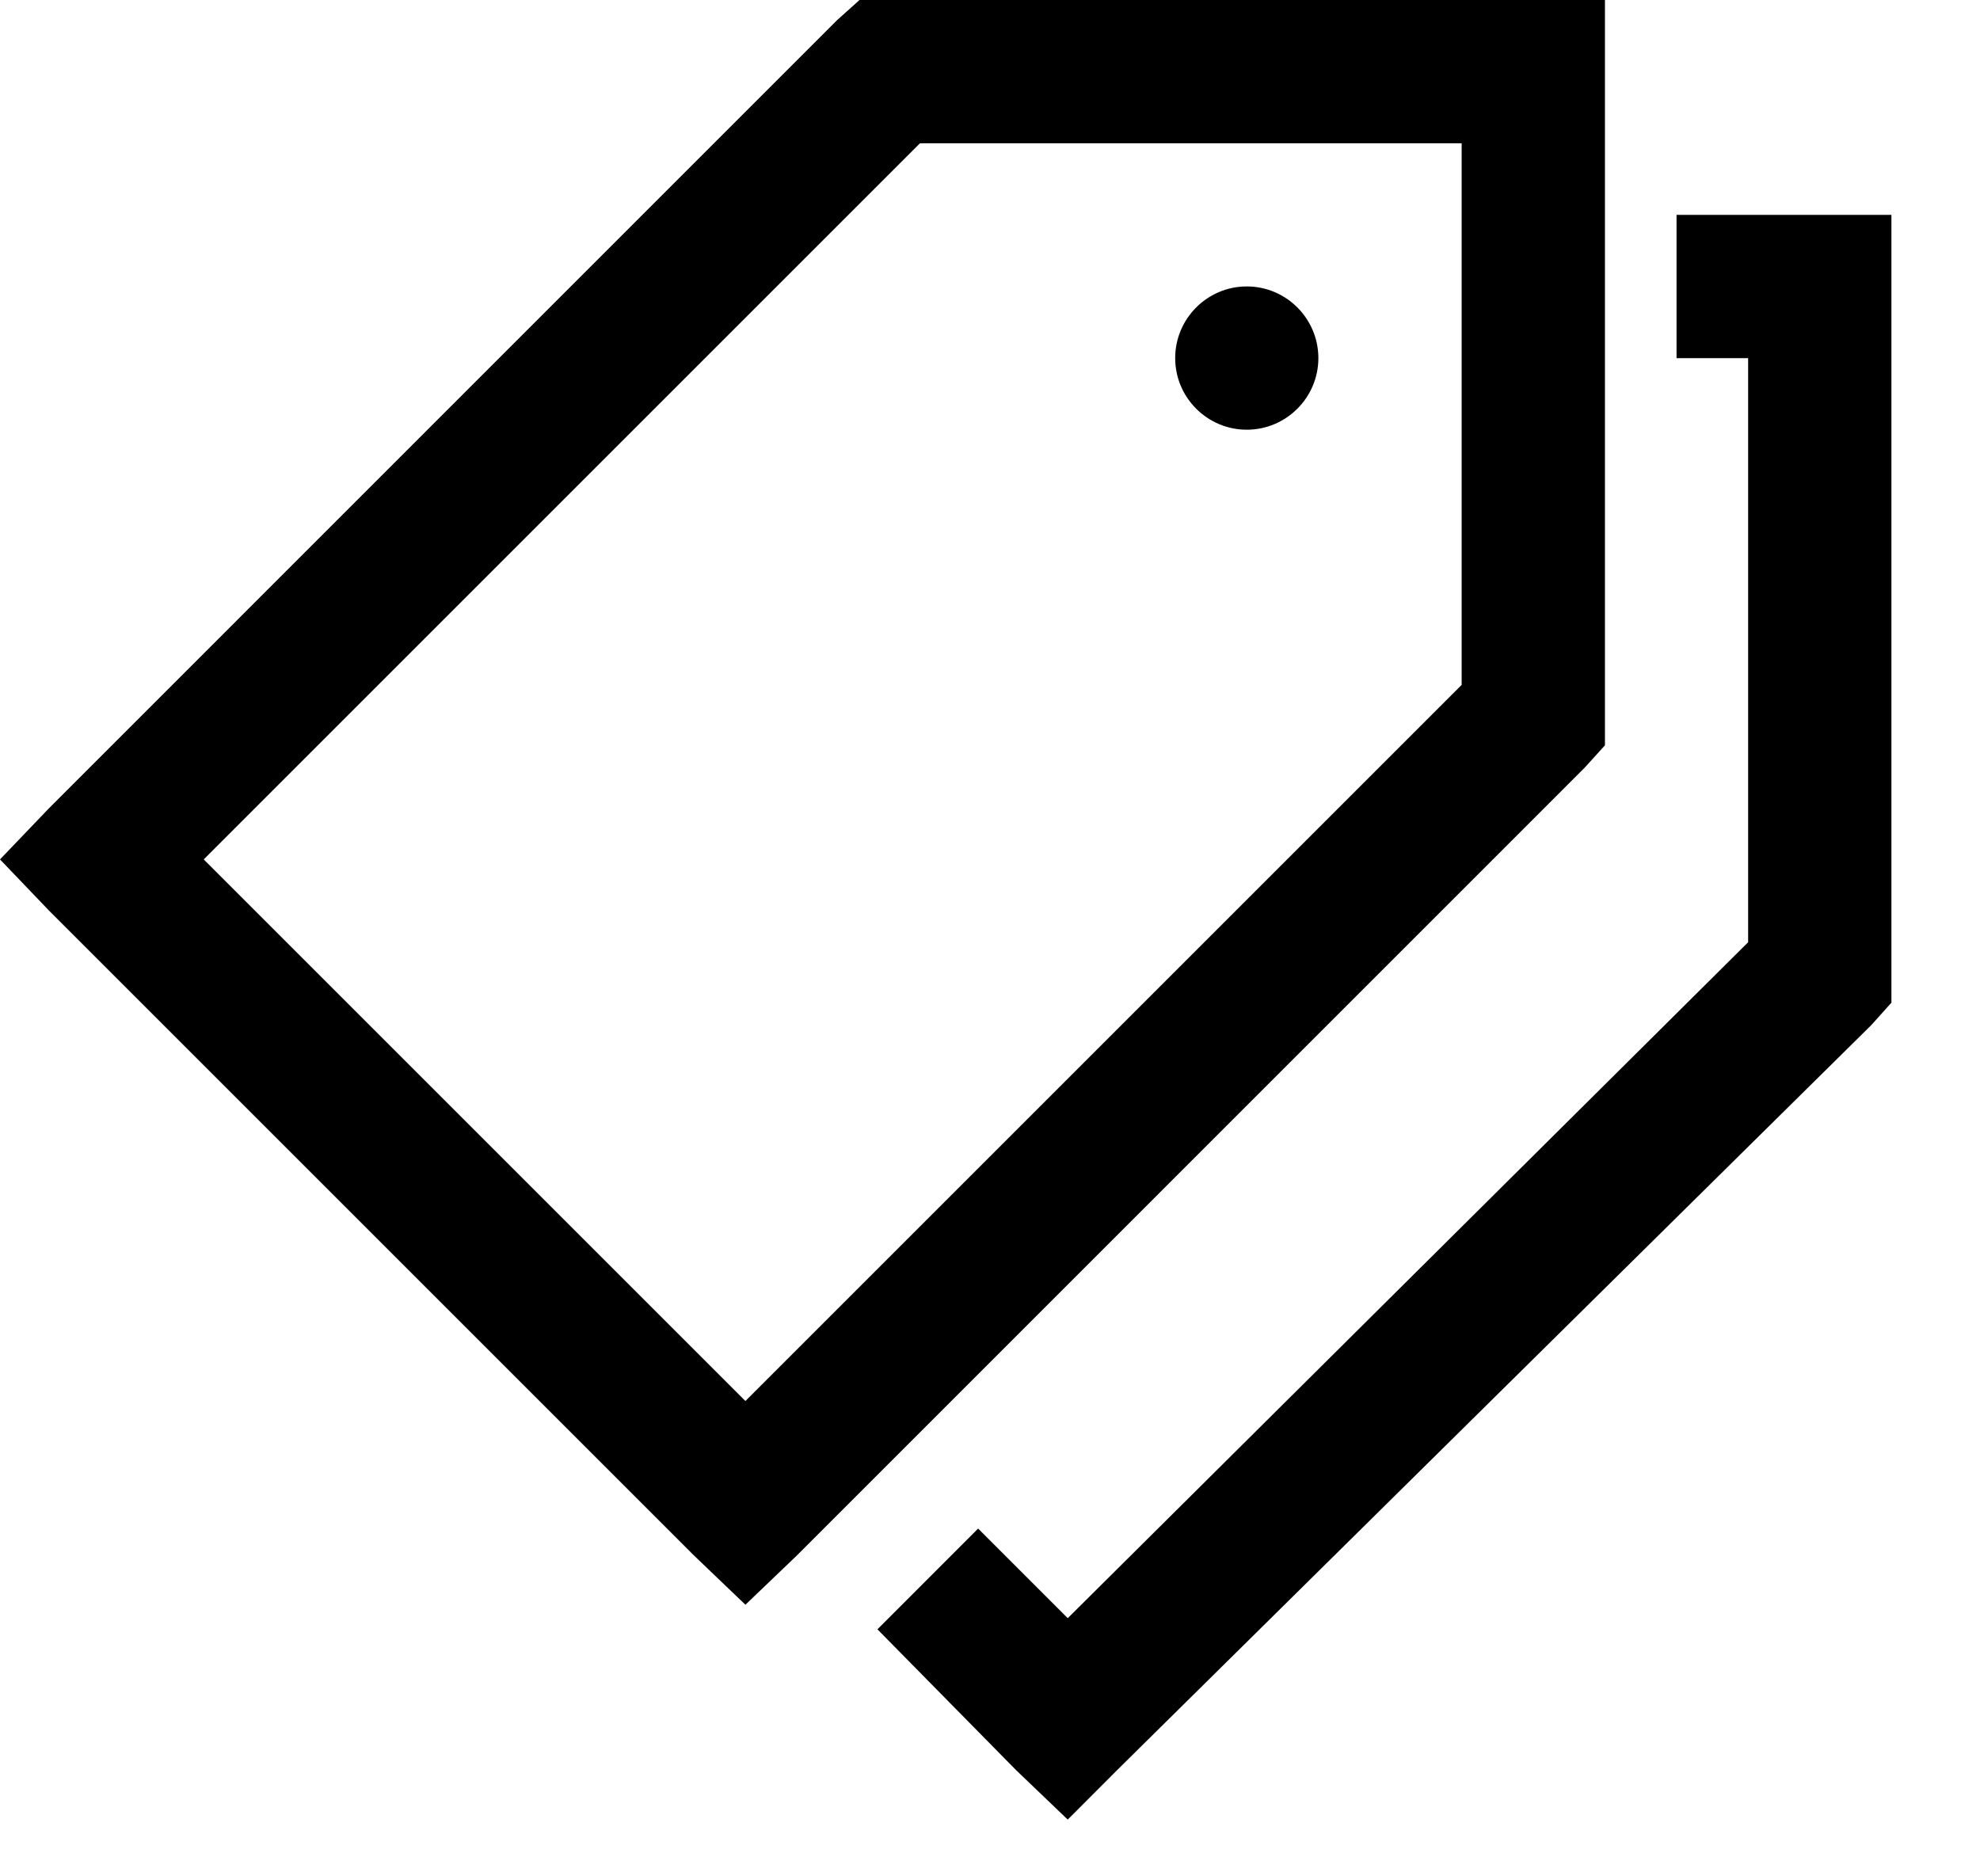
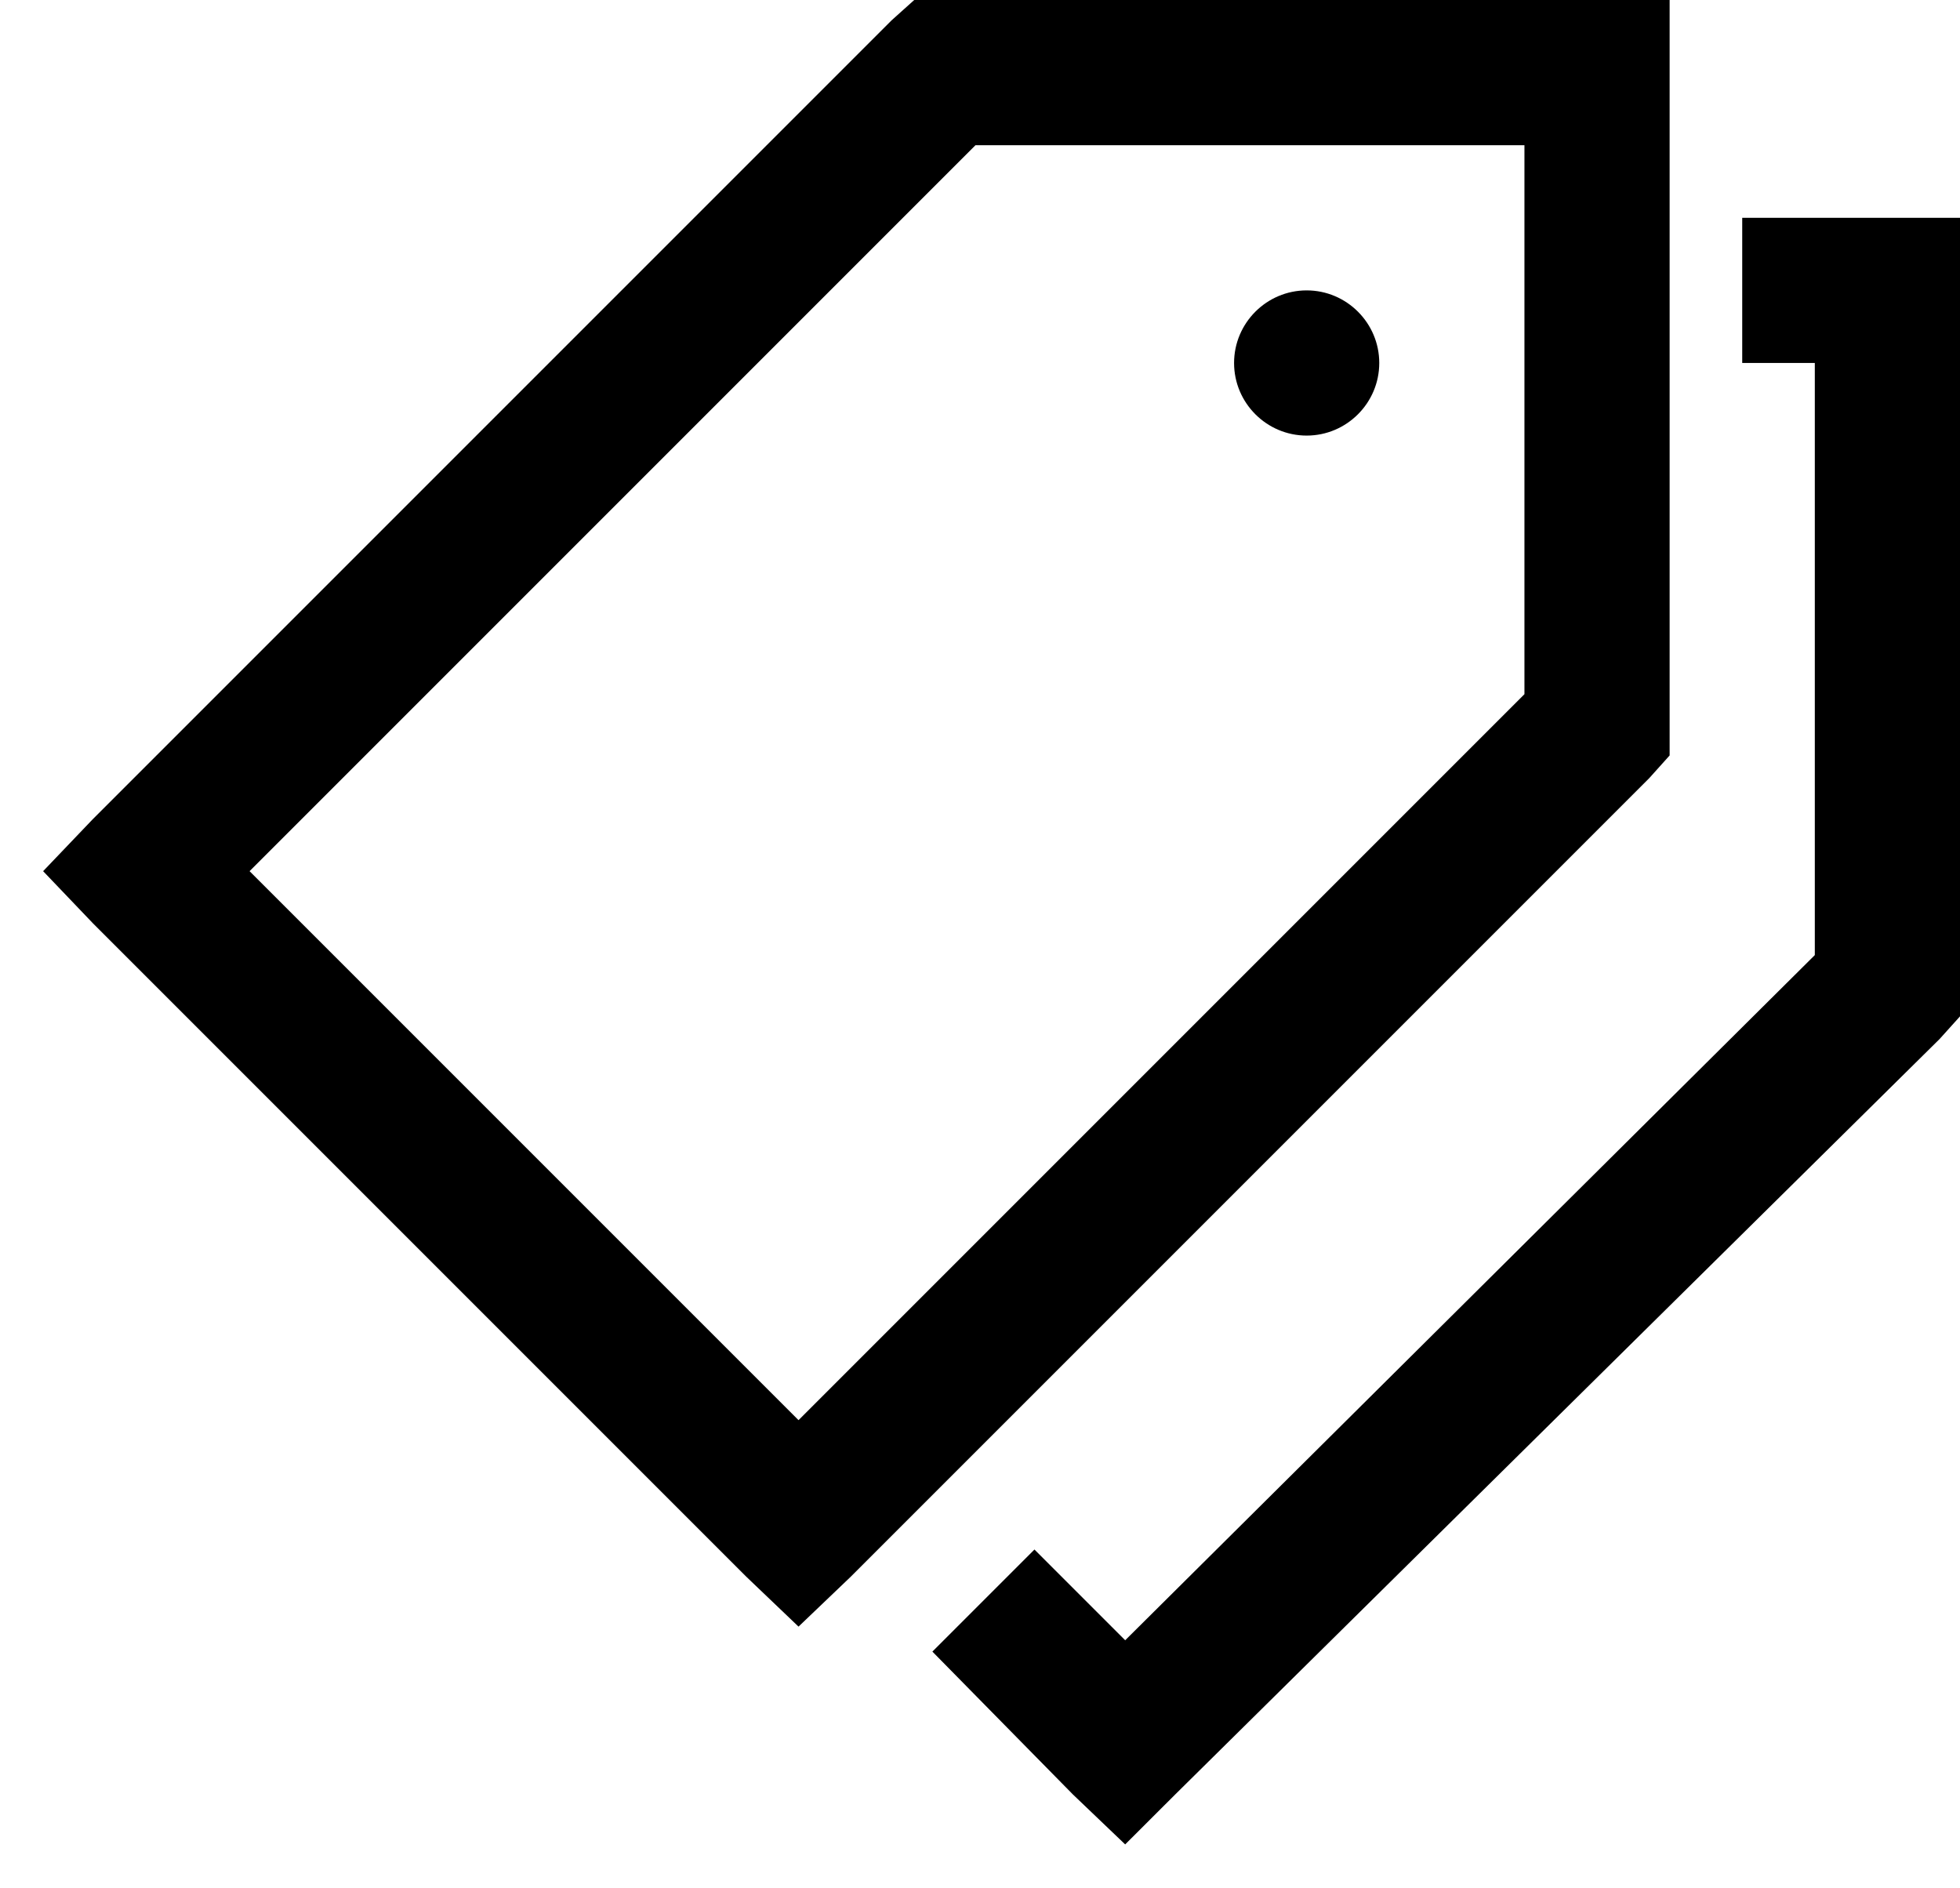
- <svg xmlns="http://www.w3.org/2000/svg" width="19px" height="18px" viewBox="0 0 19 18" version="1.1">
+ <svg xmlns="http://www.w3.org/2000/svg" width="27px" height="26px" viewBox="0 0 27 26" version="1.1">
  <g id="UI-Elements" stroke="none" stroke-width="1" fill="none" fill-rule="evenodd">
-     <g id="[UI]-Icons" transform="translate(-527, -630)">
-       <g id="tags-solid" transform="translate(525, 628)">
-         <path d="M10.248,2 L10.033,2.193 L2.473,9.754 L2,10.248 L2.473,10.742 L8.659,16.928 L9.153,17.401 L9.647,16.928 L17.207,9.367 L17.401,9.153 L17.401,2 L10.248,2 Z M10.828,3.375 L16.026,3.375 L16.026,8.573 L9.153,15.446 L3.955,10.248 L10.828,3.375 Z M18.088,4.062 L18.088,5.437 L18.775,5.437 L18.775,11.043 L12.246,17.53 L11.386,16.67 L10.42,17.637 L11.752,18.99 L12.246,19.463 L12.718,18.99 L19.957,11.838 L20.15,11.623 L20.15,4.062 L18.088,4.062 Z M13.964,4.749 C13.585,4.749 13.277,5.058 13.277,5.437 C13.277,5.815 13.585,6.124 13.964,6.124 C14.343,6.124 14.651,5.815 14.651,5.437 C14.651,5.058 14.343,4.749 13.964,4.749 Z" id="Shape" fill="#000000" fill-rule="nonzero" />
-         <polygon id="Path" points="0 0 22 0 22 22 0 22" />
+     <g id="[UI]-Icons" transform="translate(-518, -566)" fill="#000000" fill-rule="nonzero">
+       <g id="tags-solid" transform="translate(518, 566)">
+         <path d="M12.594,0 L12.281,0.281 L1.281,11.281 L0.594,12 L1.281,12.719 L10.281,21.719 L11,22.406 L11.719,21.719 L22.719,10.719 L23,10.406 L23,0 L12.594,0 Z M13.438,2 L21,2 L21,9.562 L11,19.562 L3.438,12 L13.438,2 Z M24,3 L24,5 L25,5 L25,13.156 L15.5,22.594 L14.25,21.344 L12.844,22.75 L14.781,24.719 L15.5,25.406 L16.188,24.719 L26.719,14.312 L27,14 L27,3 L24,3 Z M18,4 C17.449,4 17,4.449 17,5 C17,5.551 17.449,6 18,6 C18.551,6 19,5.551 19,5 C19,4.449 18.551,4 18,4 Z" id="Shape" />
      </g>
    </g>
  </g>
</svg>
